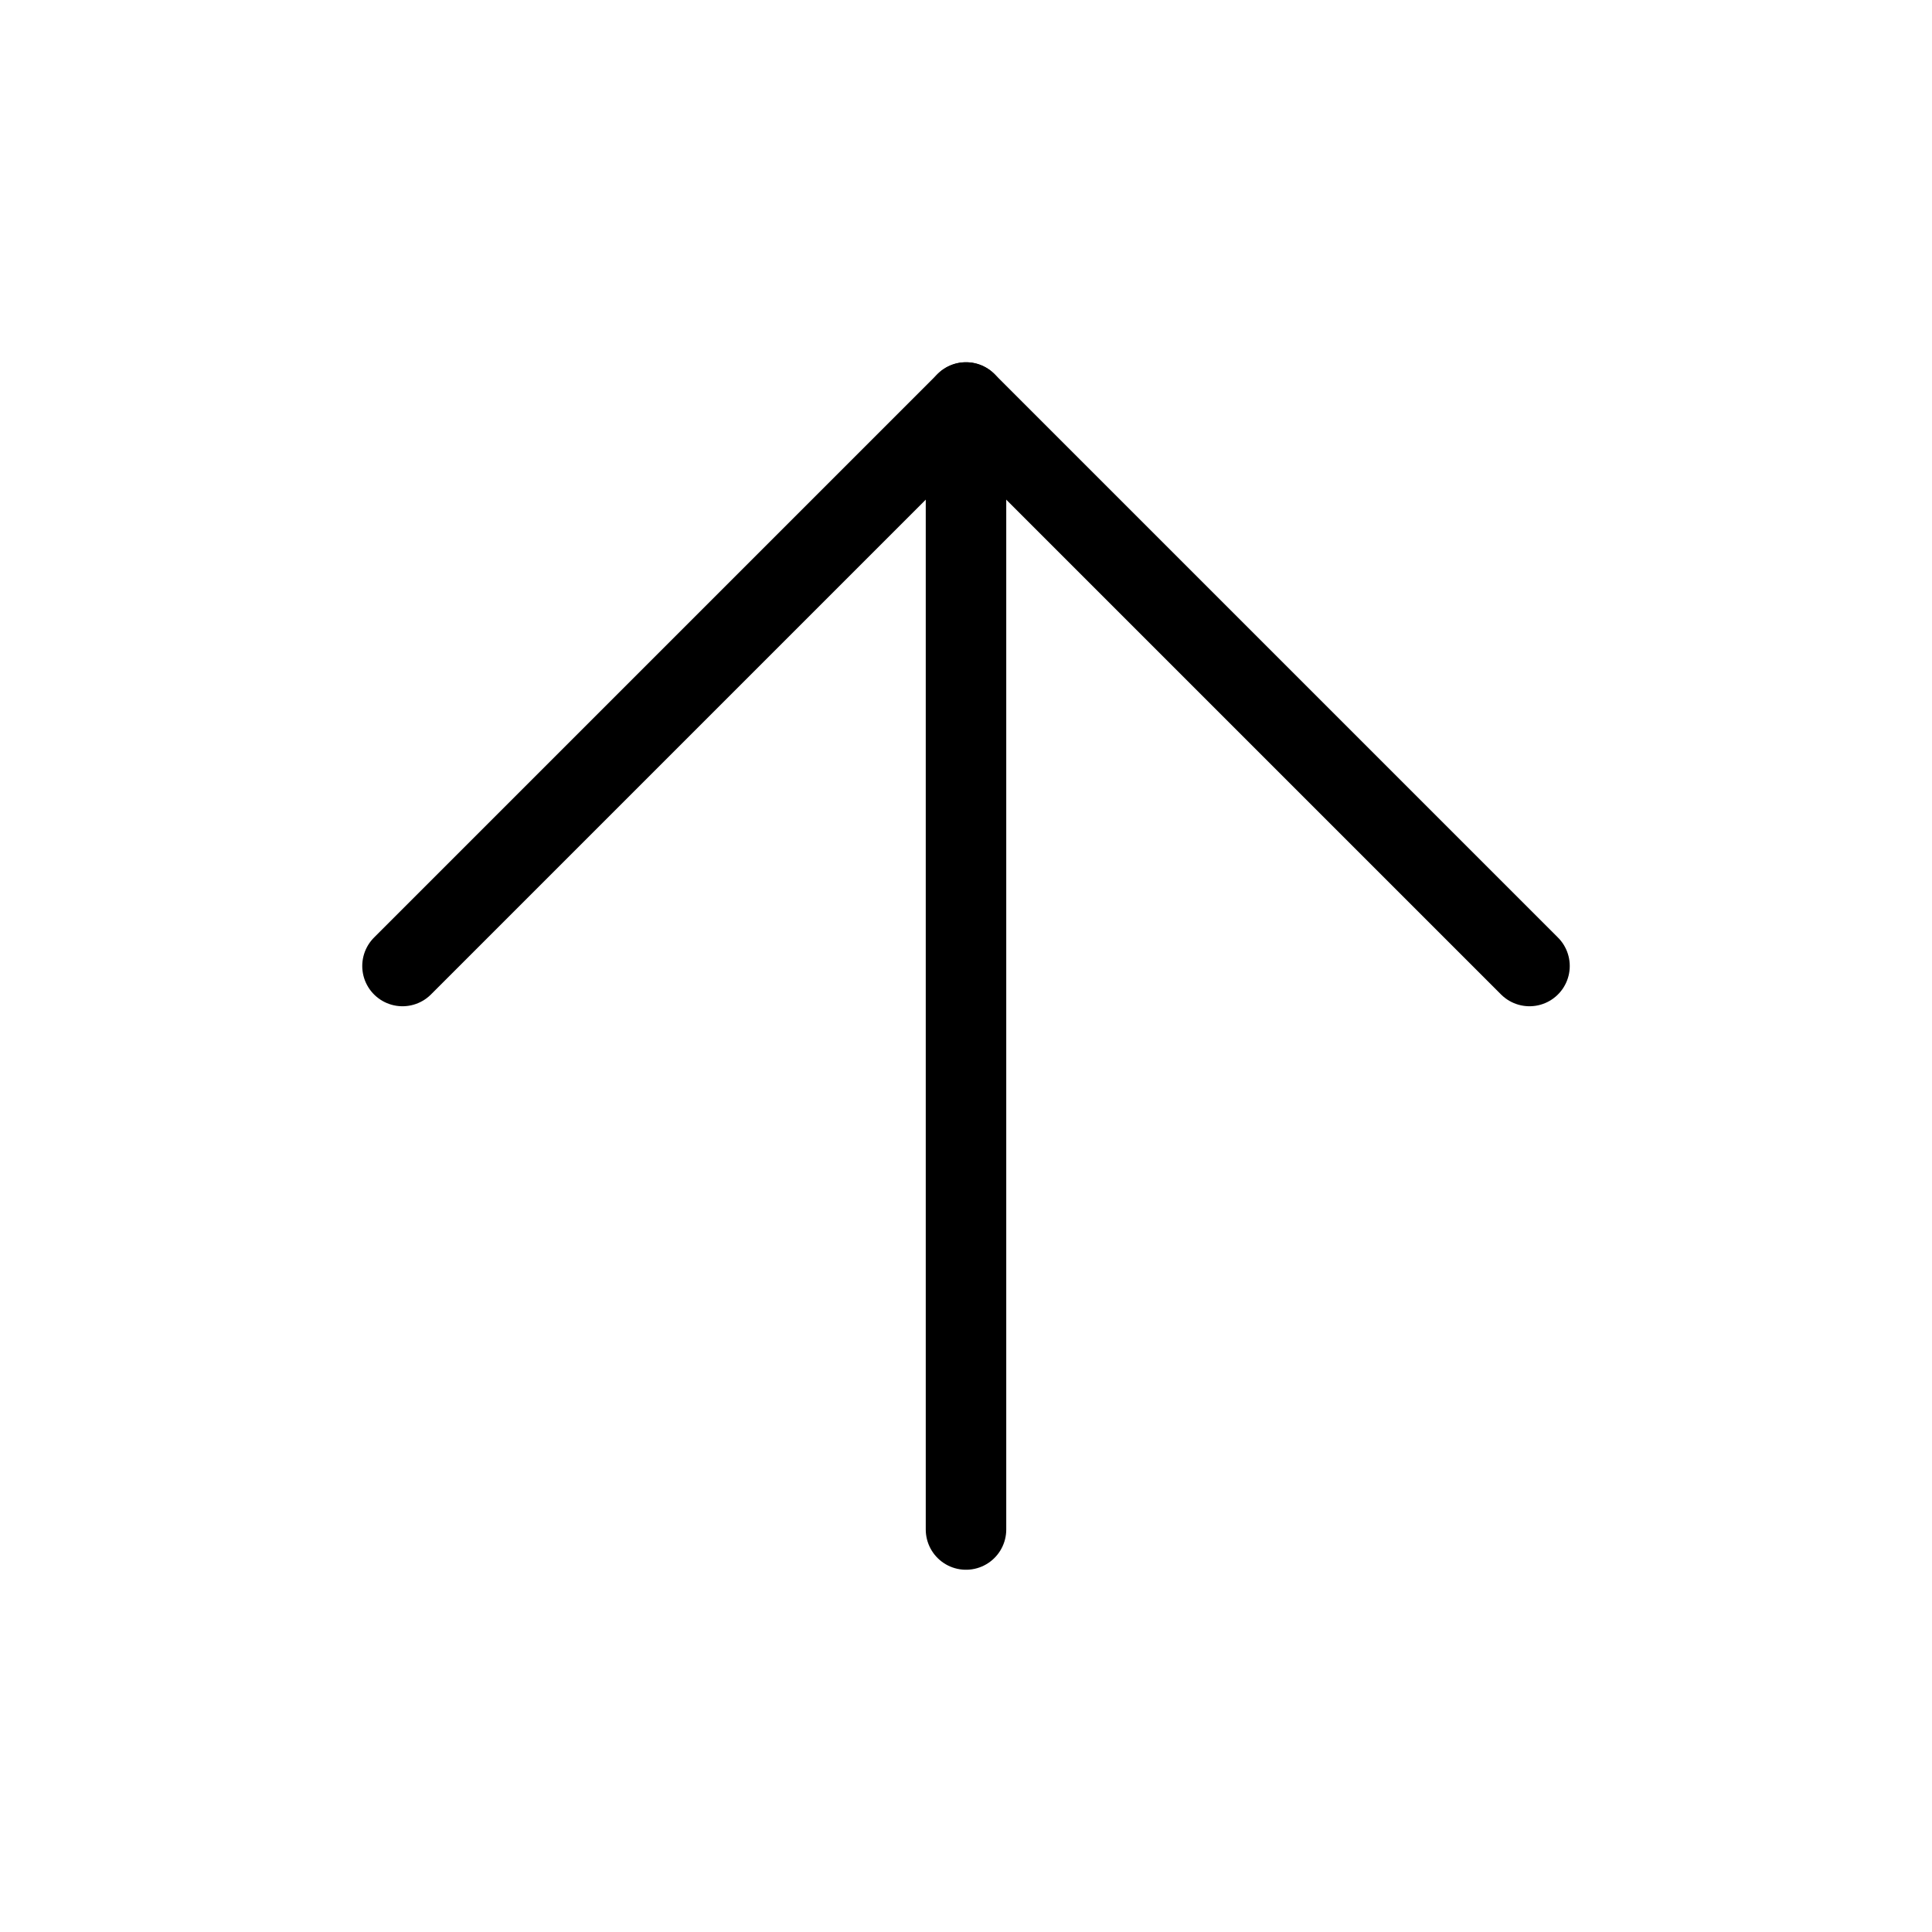
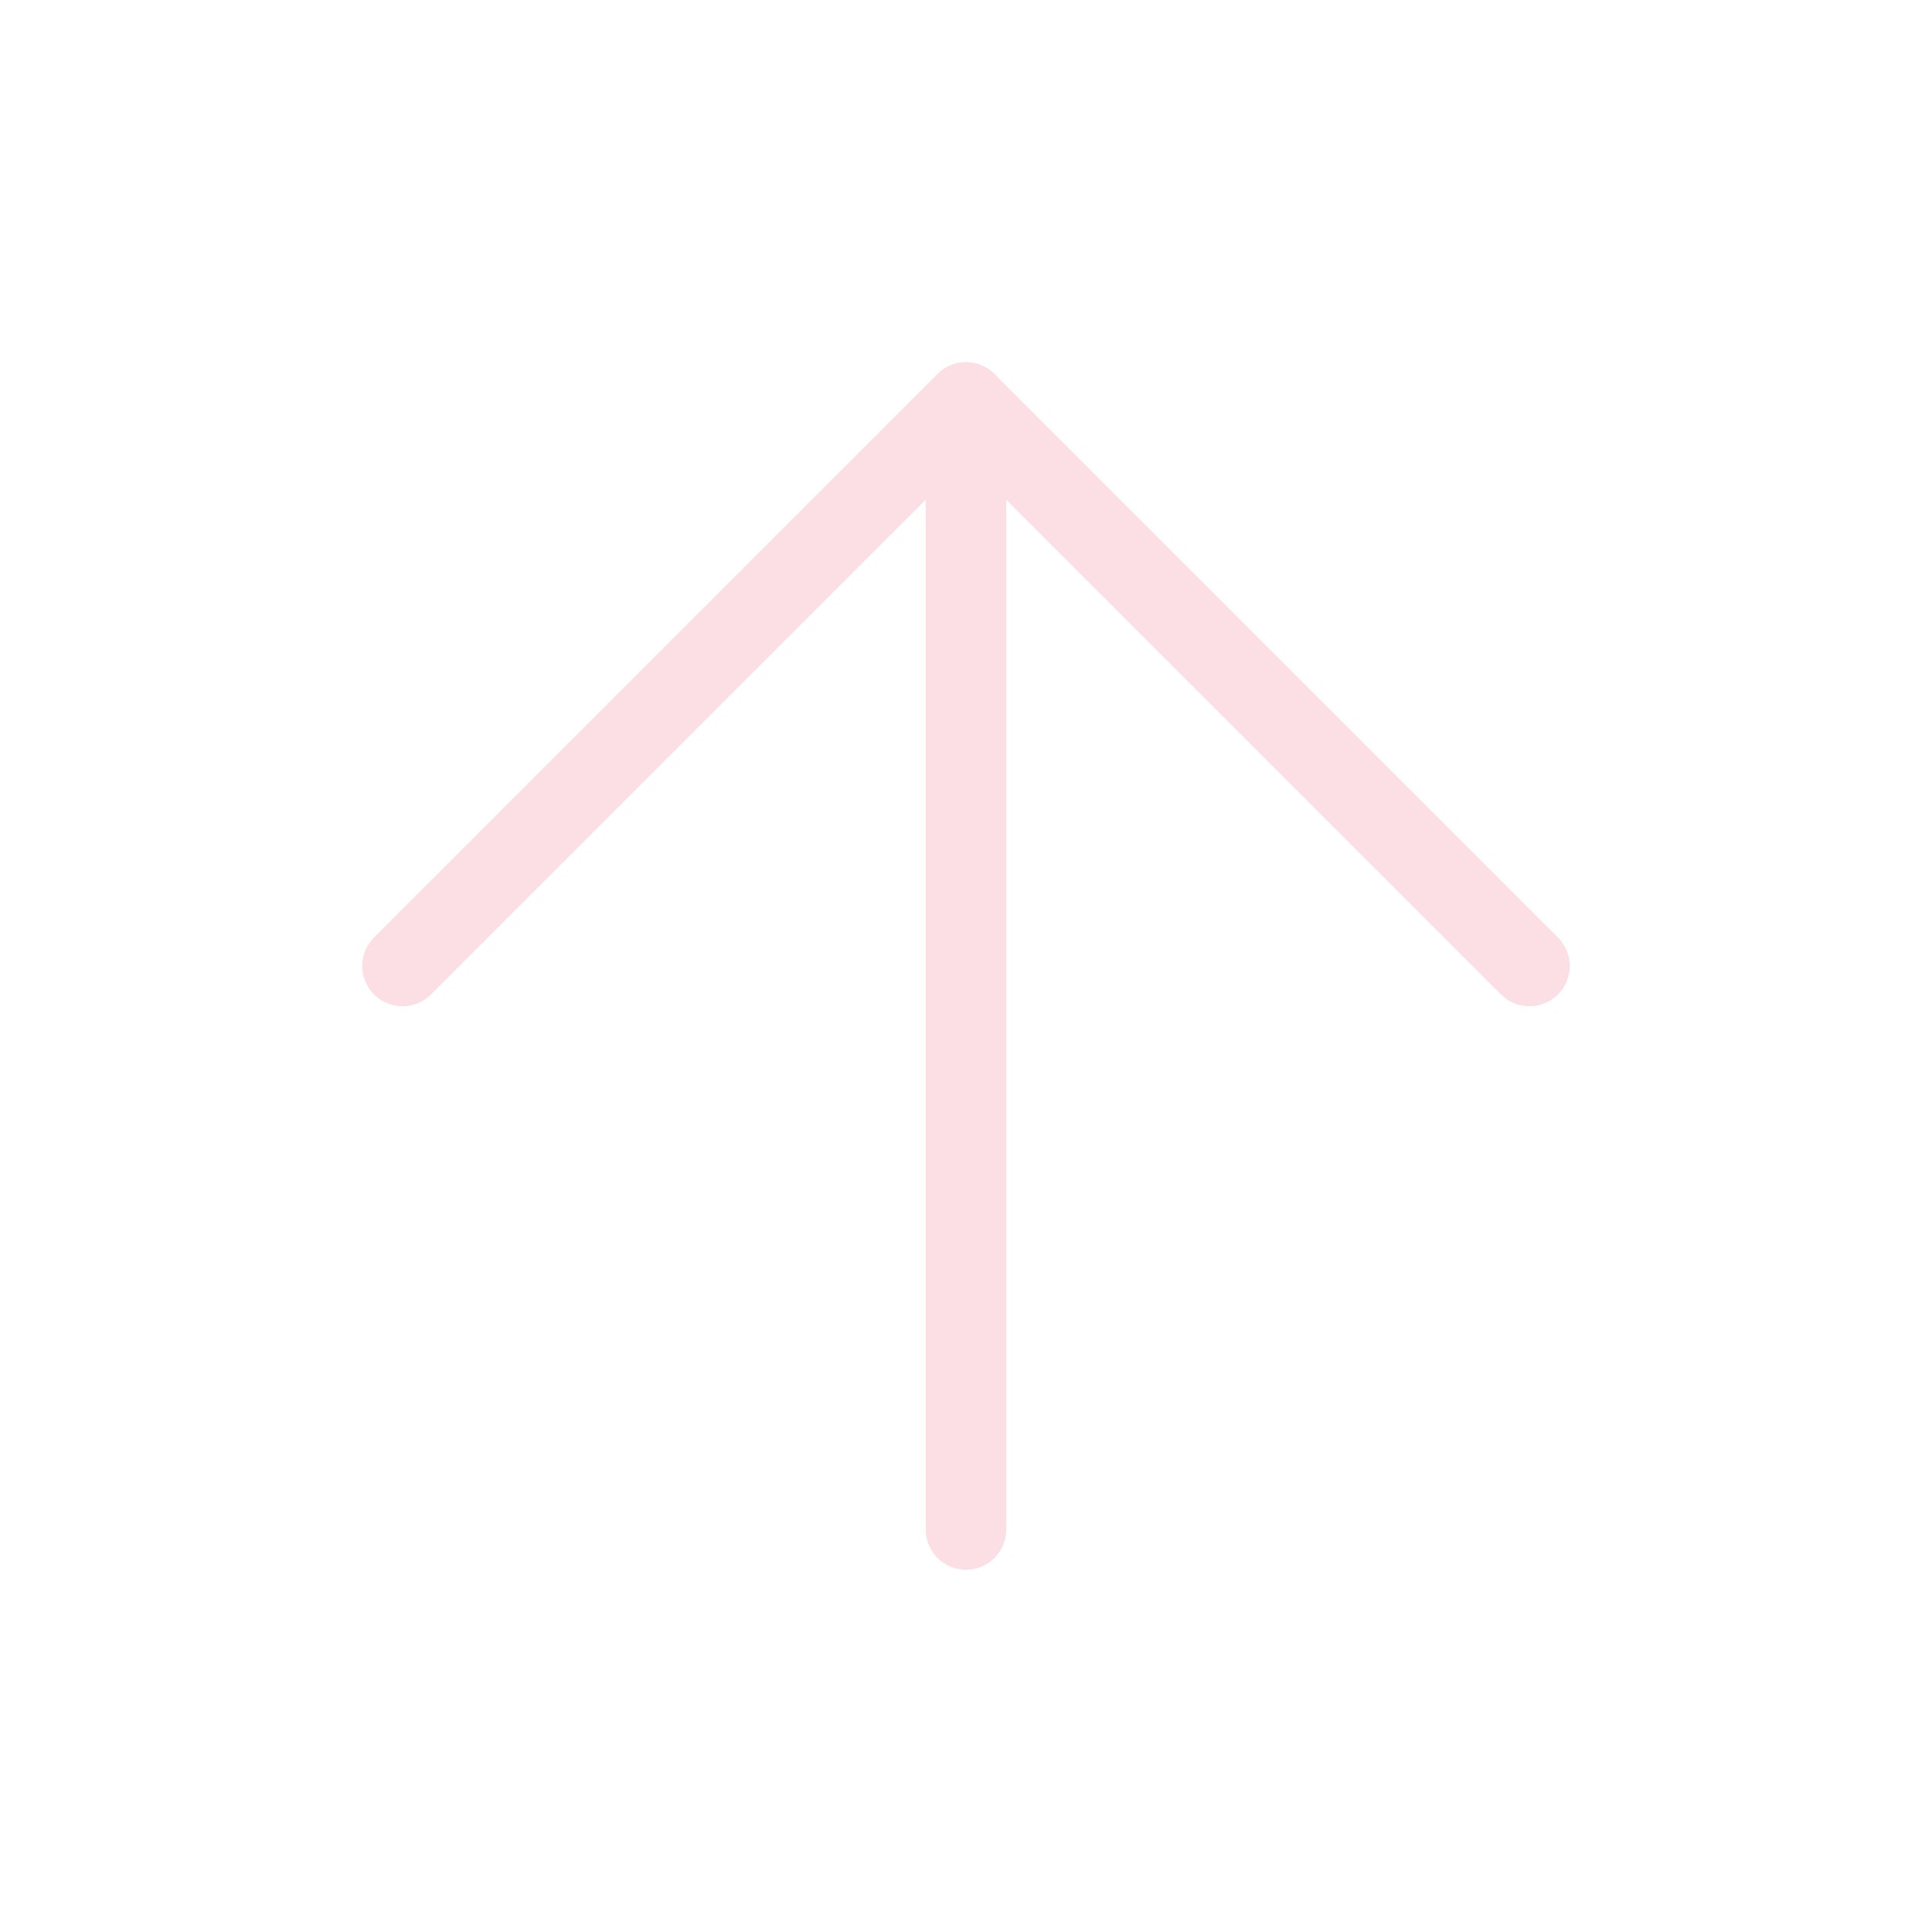
- <svg xmlns="http://www.w3.org/2000/svg" width="24" height="24" viewBox="0 0 24 24" fill="none" stroke="currentColor" stroke-width="1" stroke-linecap="round" stroke-linejoin="round" class="feather feather-arrow-up">
+ <svg xmlns="http://www.w3.org/2000/svg" width="24" height="24" viewBox="0 0 24 24" fill="none" stroke="#fbdfe4" stroke-width="1" stroke-linecap="round" stroke-linejoin="round" class="feather feather-arrow-up">
  <line x1="12" y1="19" x2="12" y2="5" />
  <polyline points="5 12 12 5 19 12" />
</svg>
